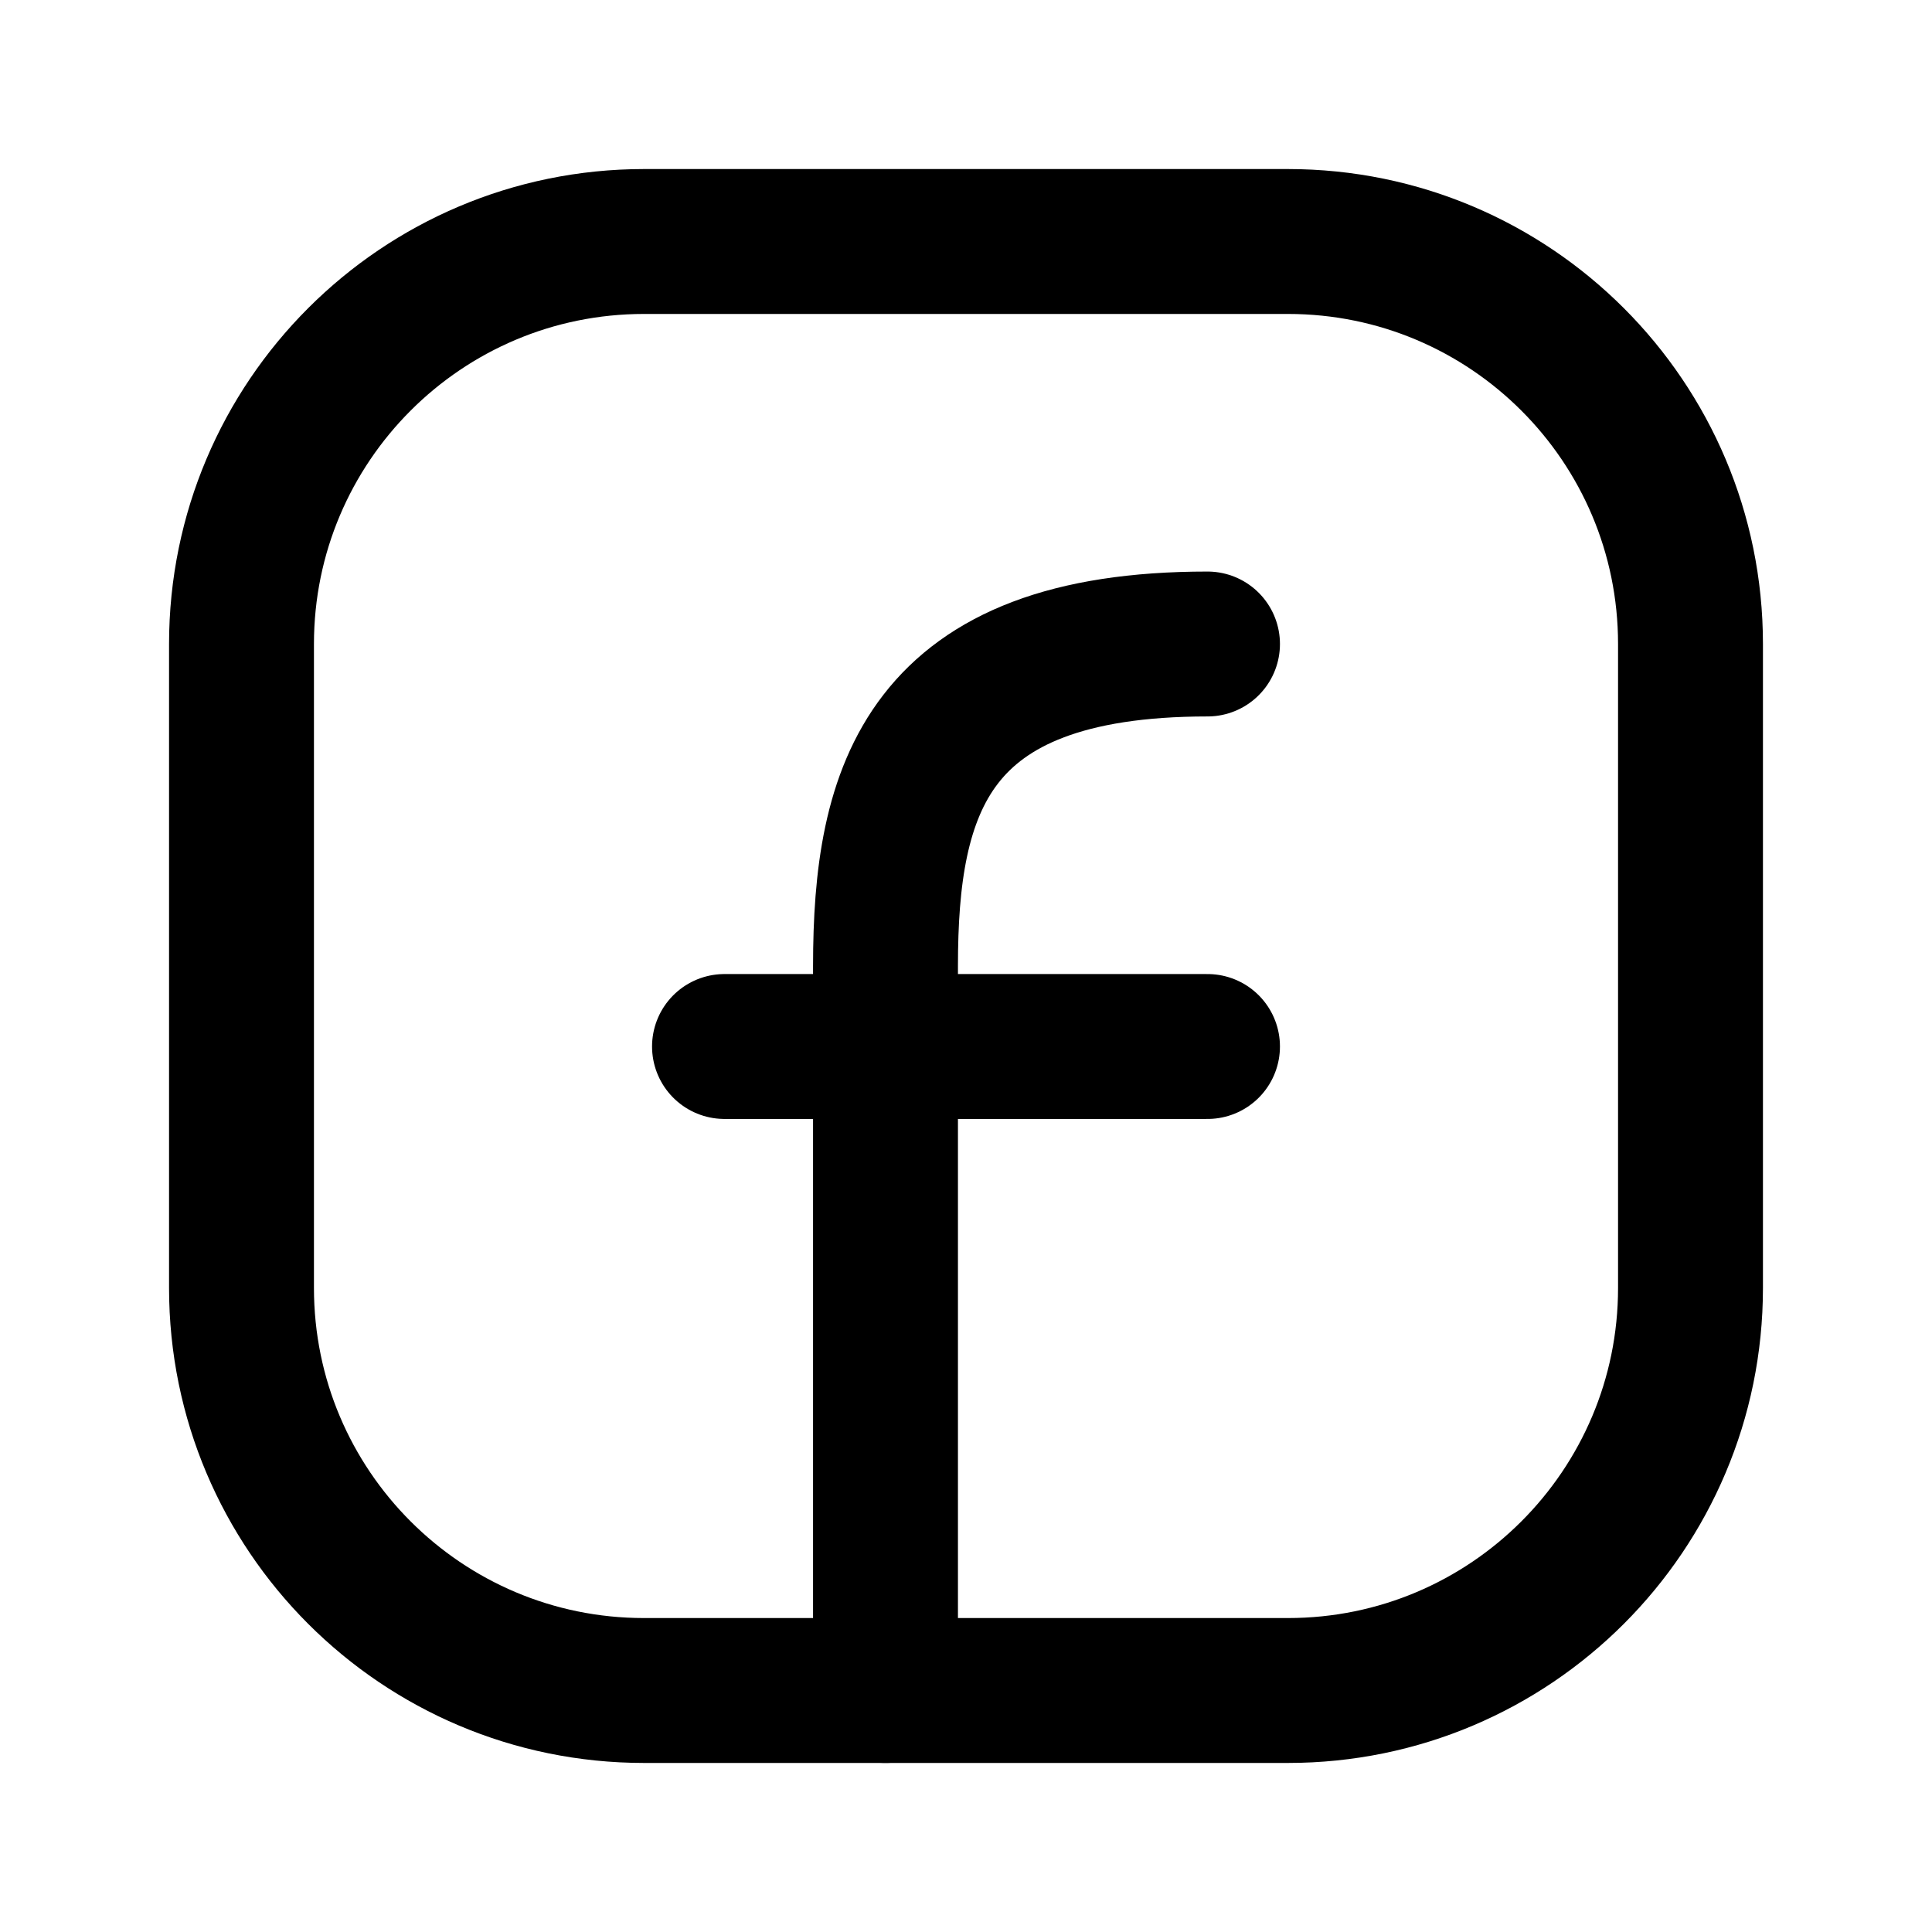
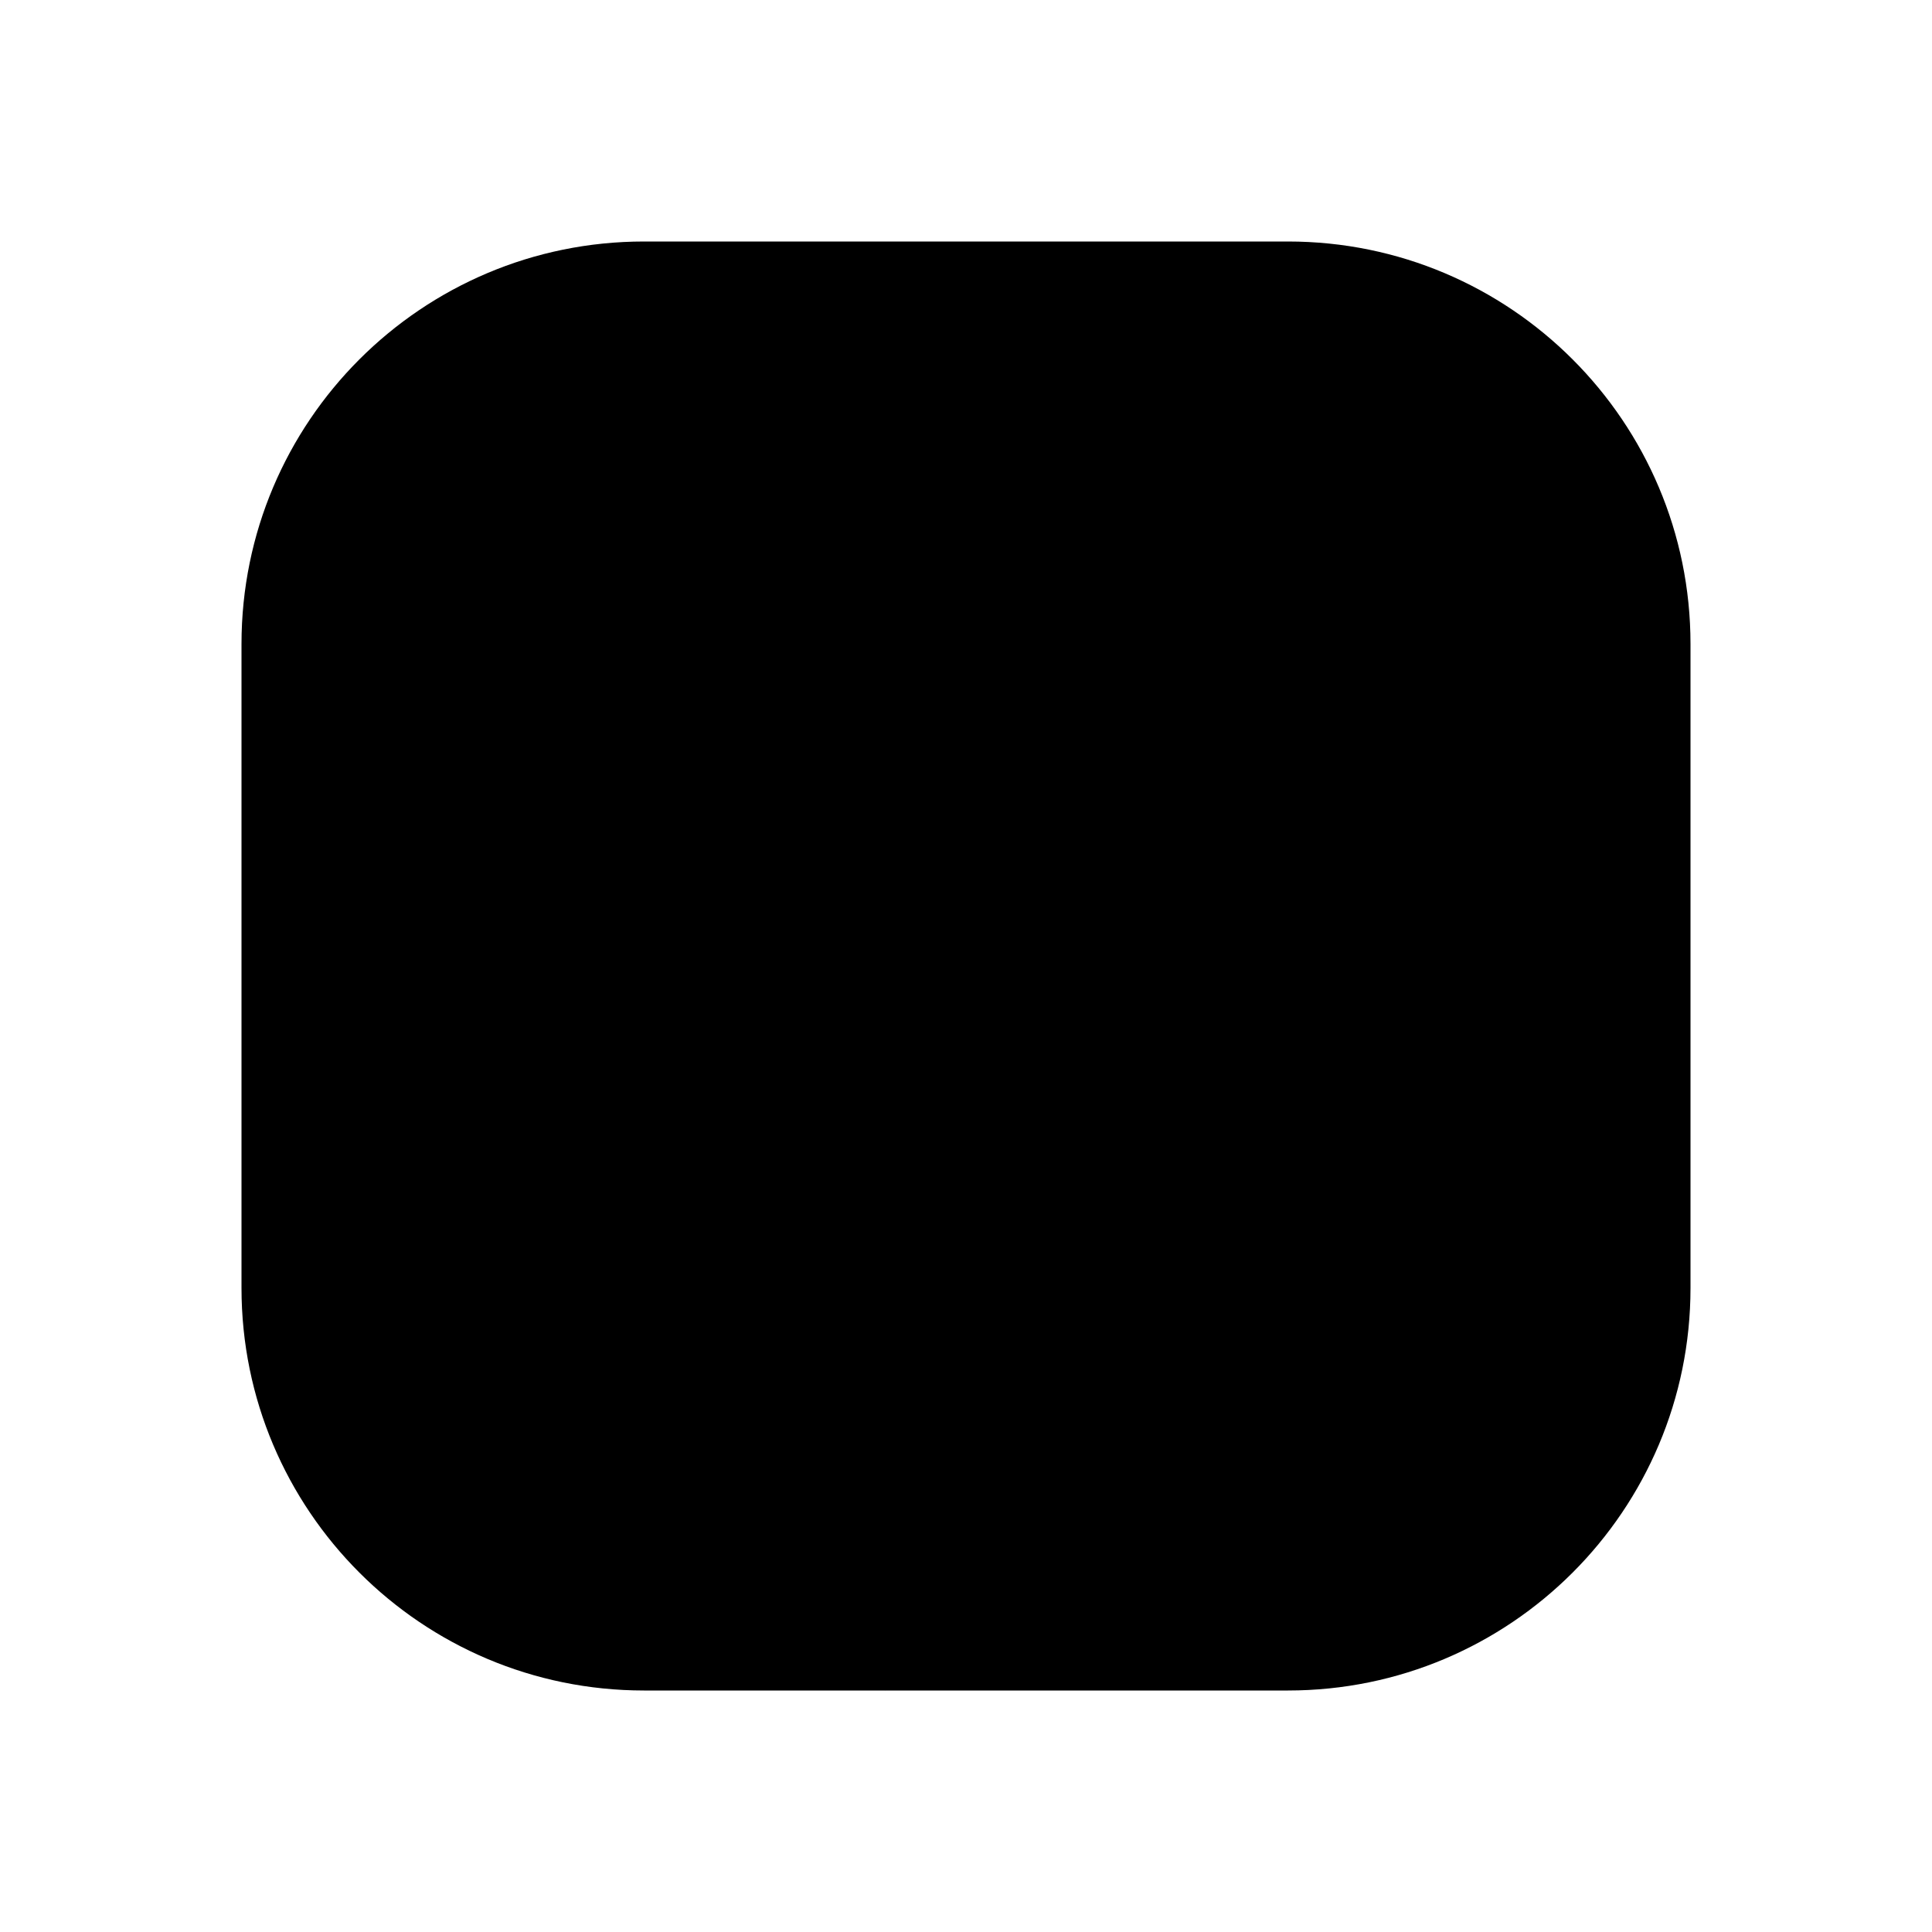
- <svg xmlns="http://www.w3.org/2000/svg" width="42px" height="42px" stroke-width="1.8" viewBox="0 0 24 24" fill="none" color="#000000">
-   <path d="M21 8v8a5 5 0 01-5 5H8a5 5 0 01-5-5V8a5 5 0 015-5h8a5 5 0 015 5z" stroke="#000000" stroke-width="1.8" stroke-linecap="round" stroke-linejoin="round" />
-   <path d="M11 21v-9c0-2.188.5-4 4-4M9 13h6" stroke="#000000" stroke-width="1.8" stroke-linecap="round" stroke-linejoin="round" />
+ <svg xmlns="http://www.w3.org/2000/svg" stroke-width="1.8" viewBox="0 0 24 24" fill="current" color="#000000">
+   <path d="M21 8v8a5 5 0 01-5 5H8a5 5 0 01-5-5V8a5 5 0 015-5h8a5 5 0 015 5z" stroke="current" stroke-width="1.8" stroke-linecap="round" stroke-linejoin="round" />
+   <path d="M11 21v-9c0-2.188.5-4 4-4M9 13h6" stroke="current" stroke-width="1.8" stroke-linecap="round" stroke-linejoin="round" />
</svg>
